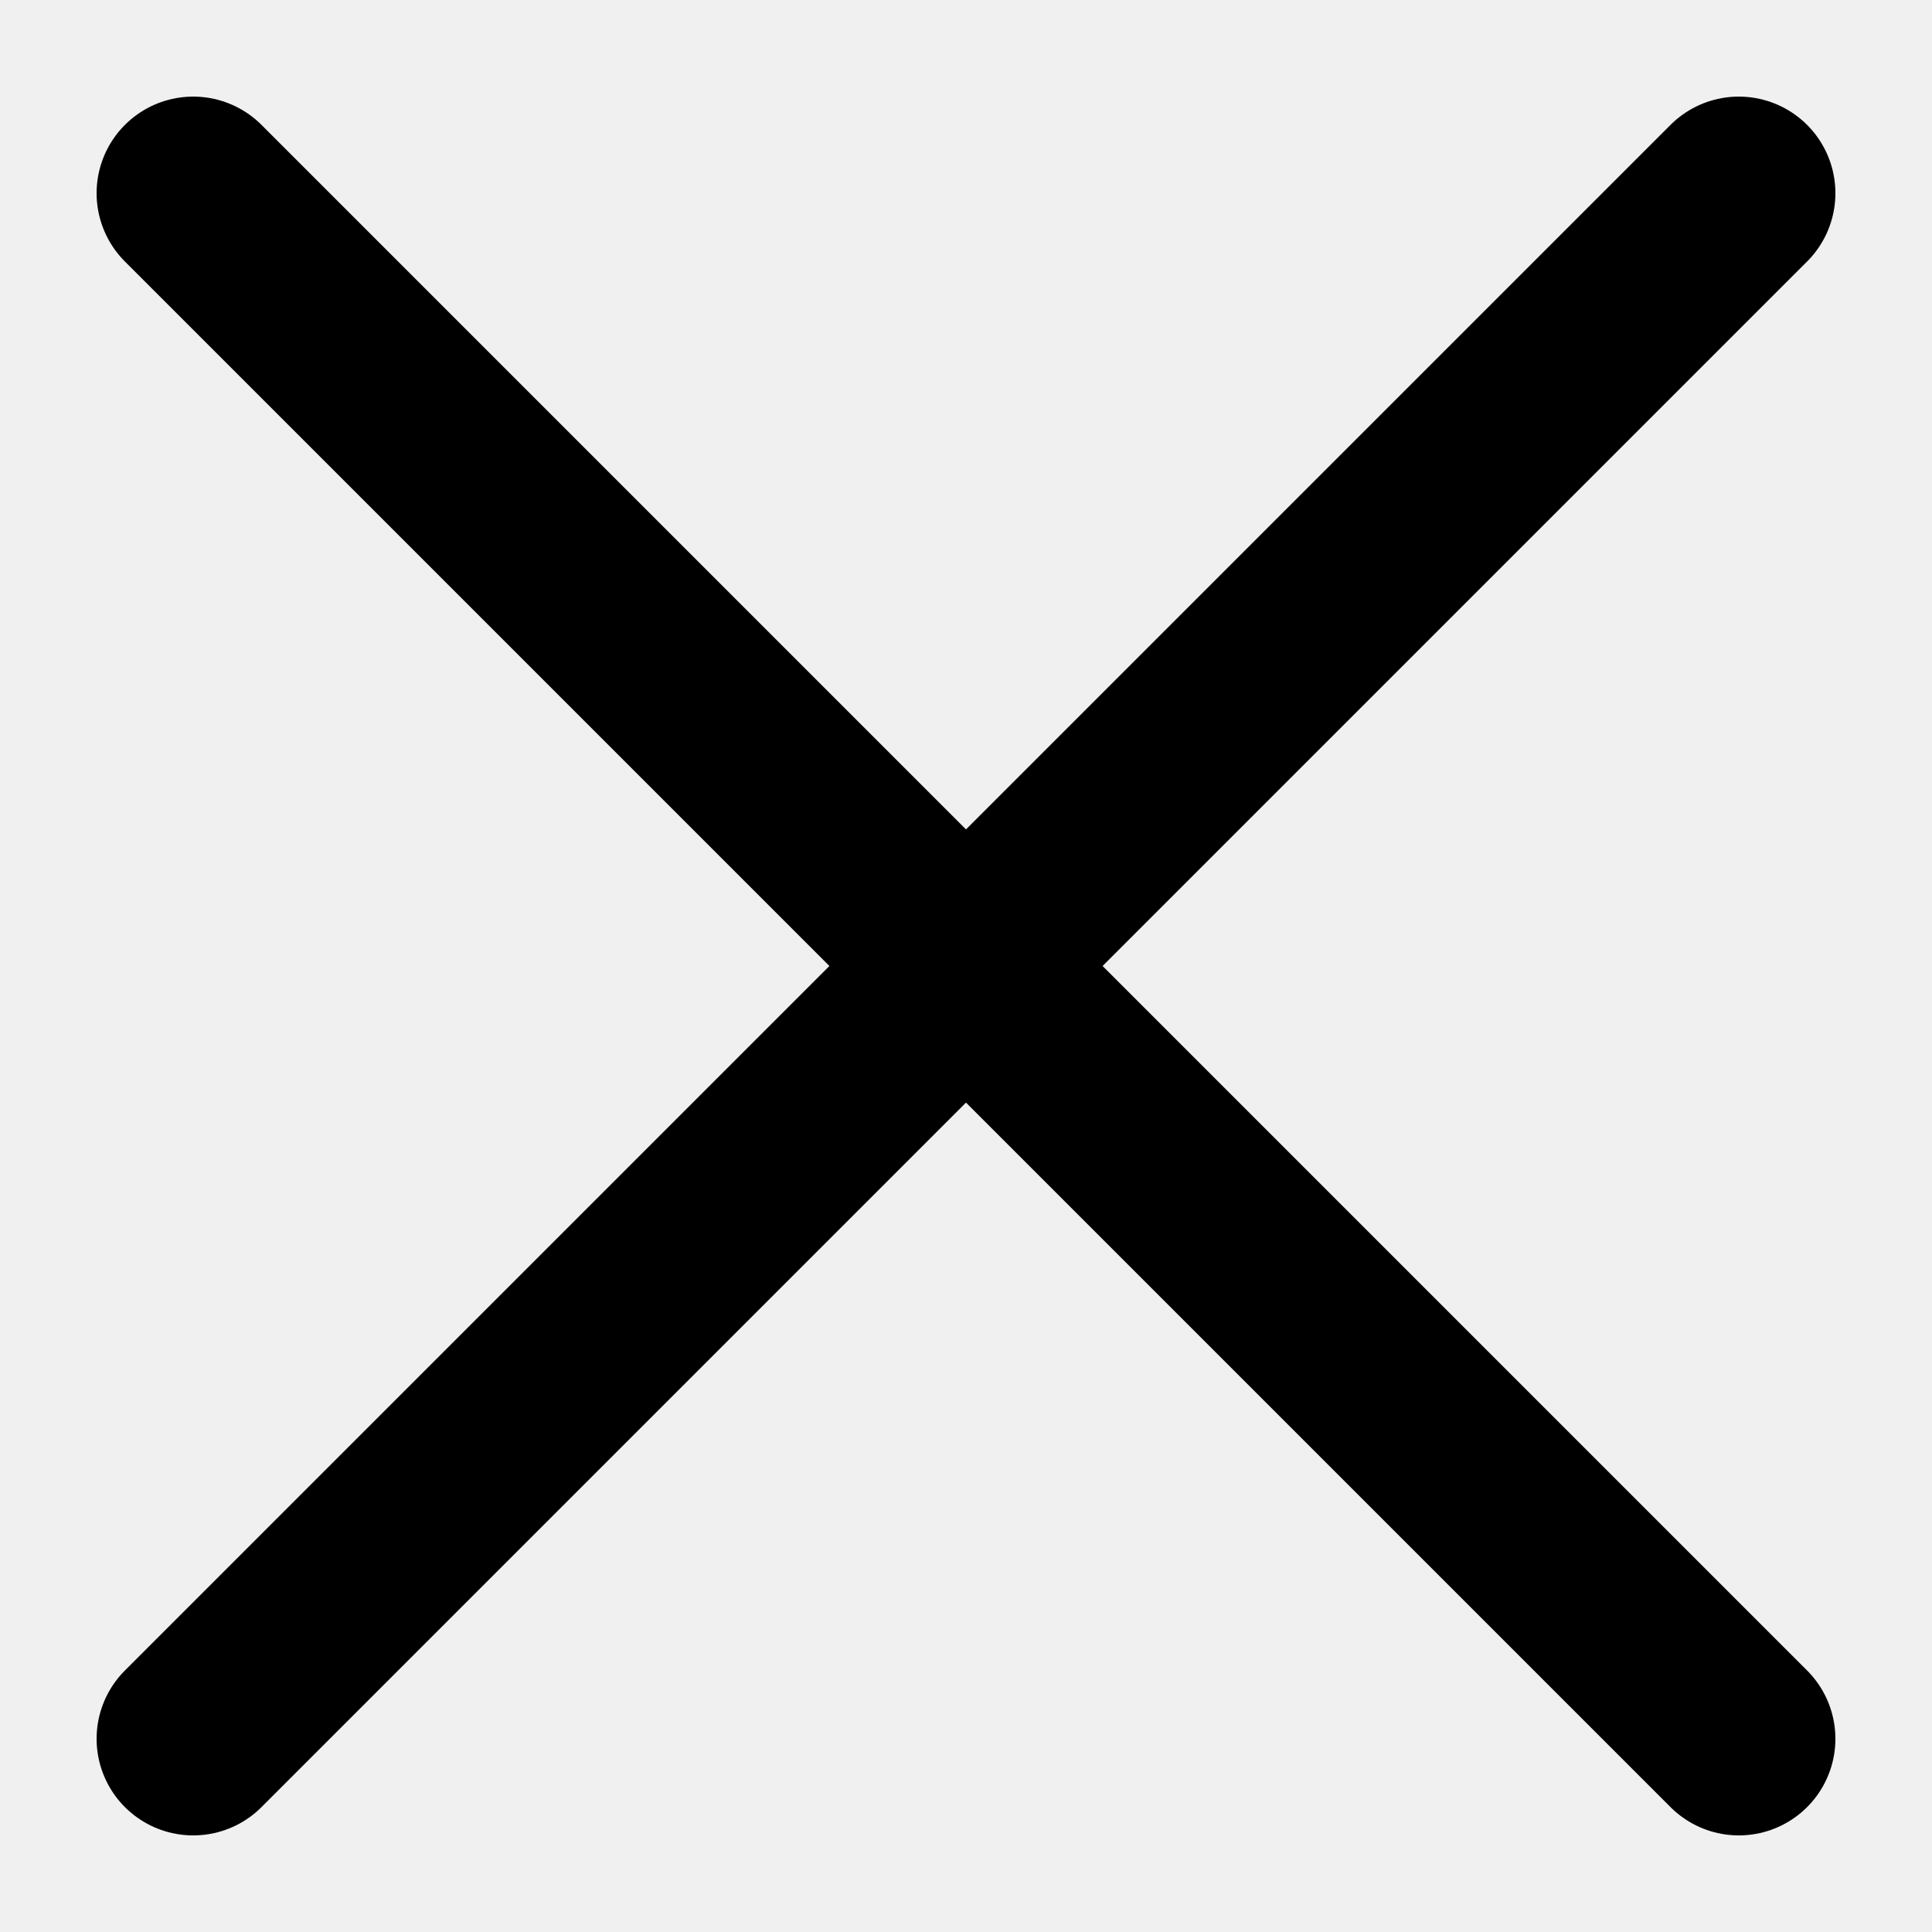
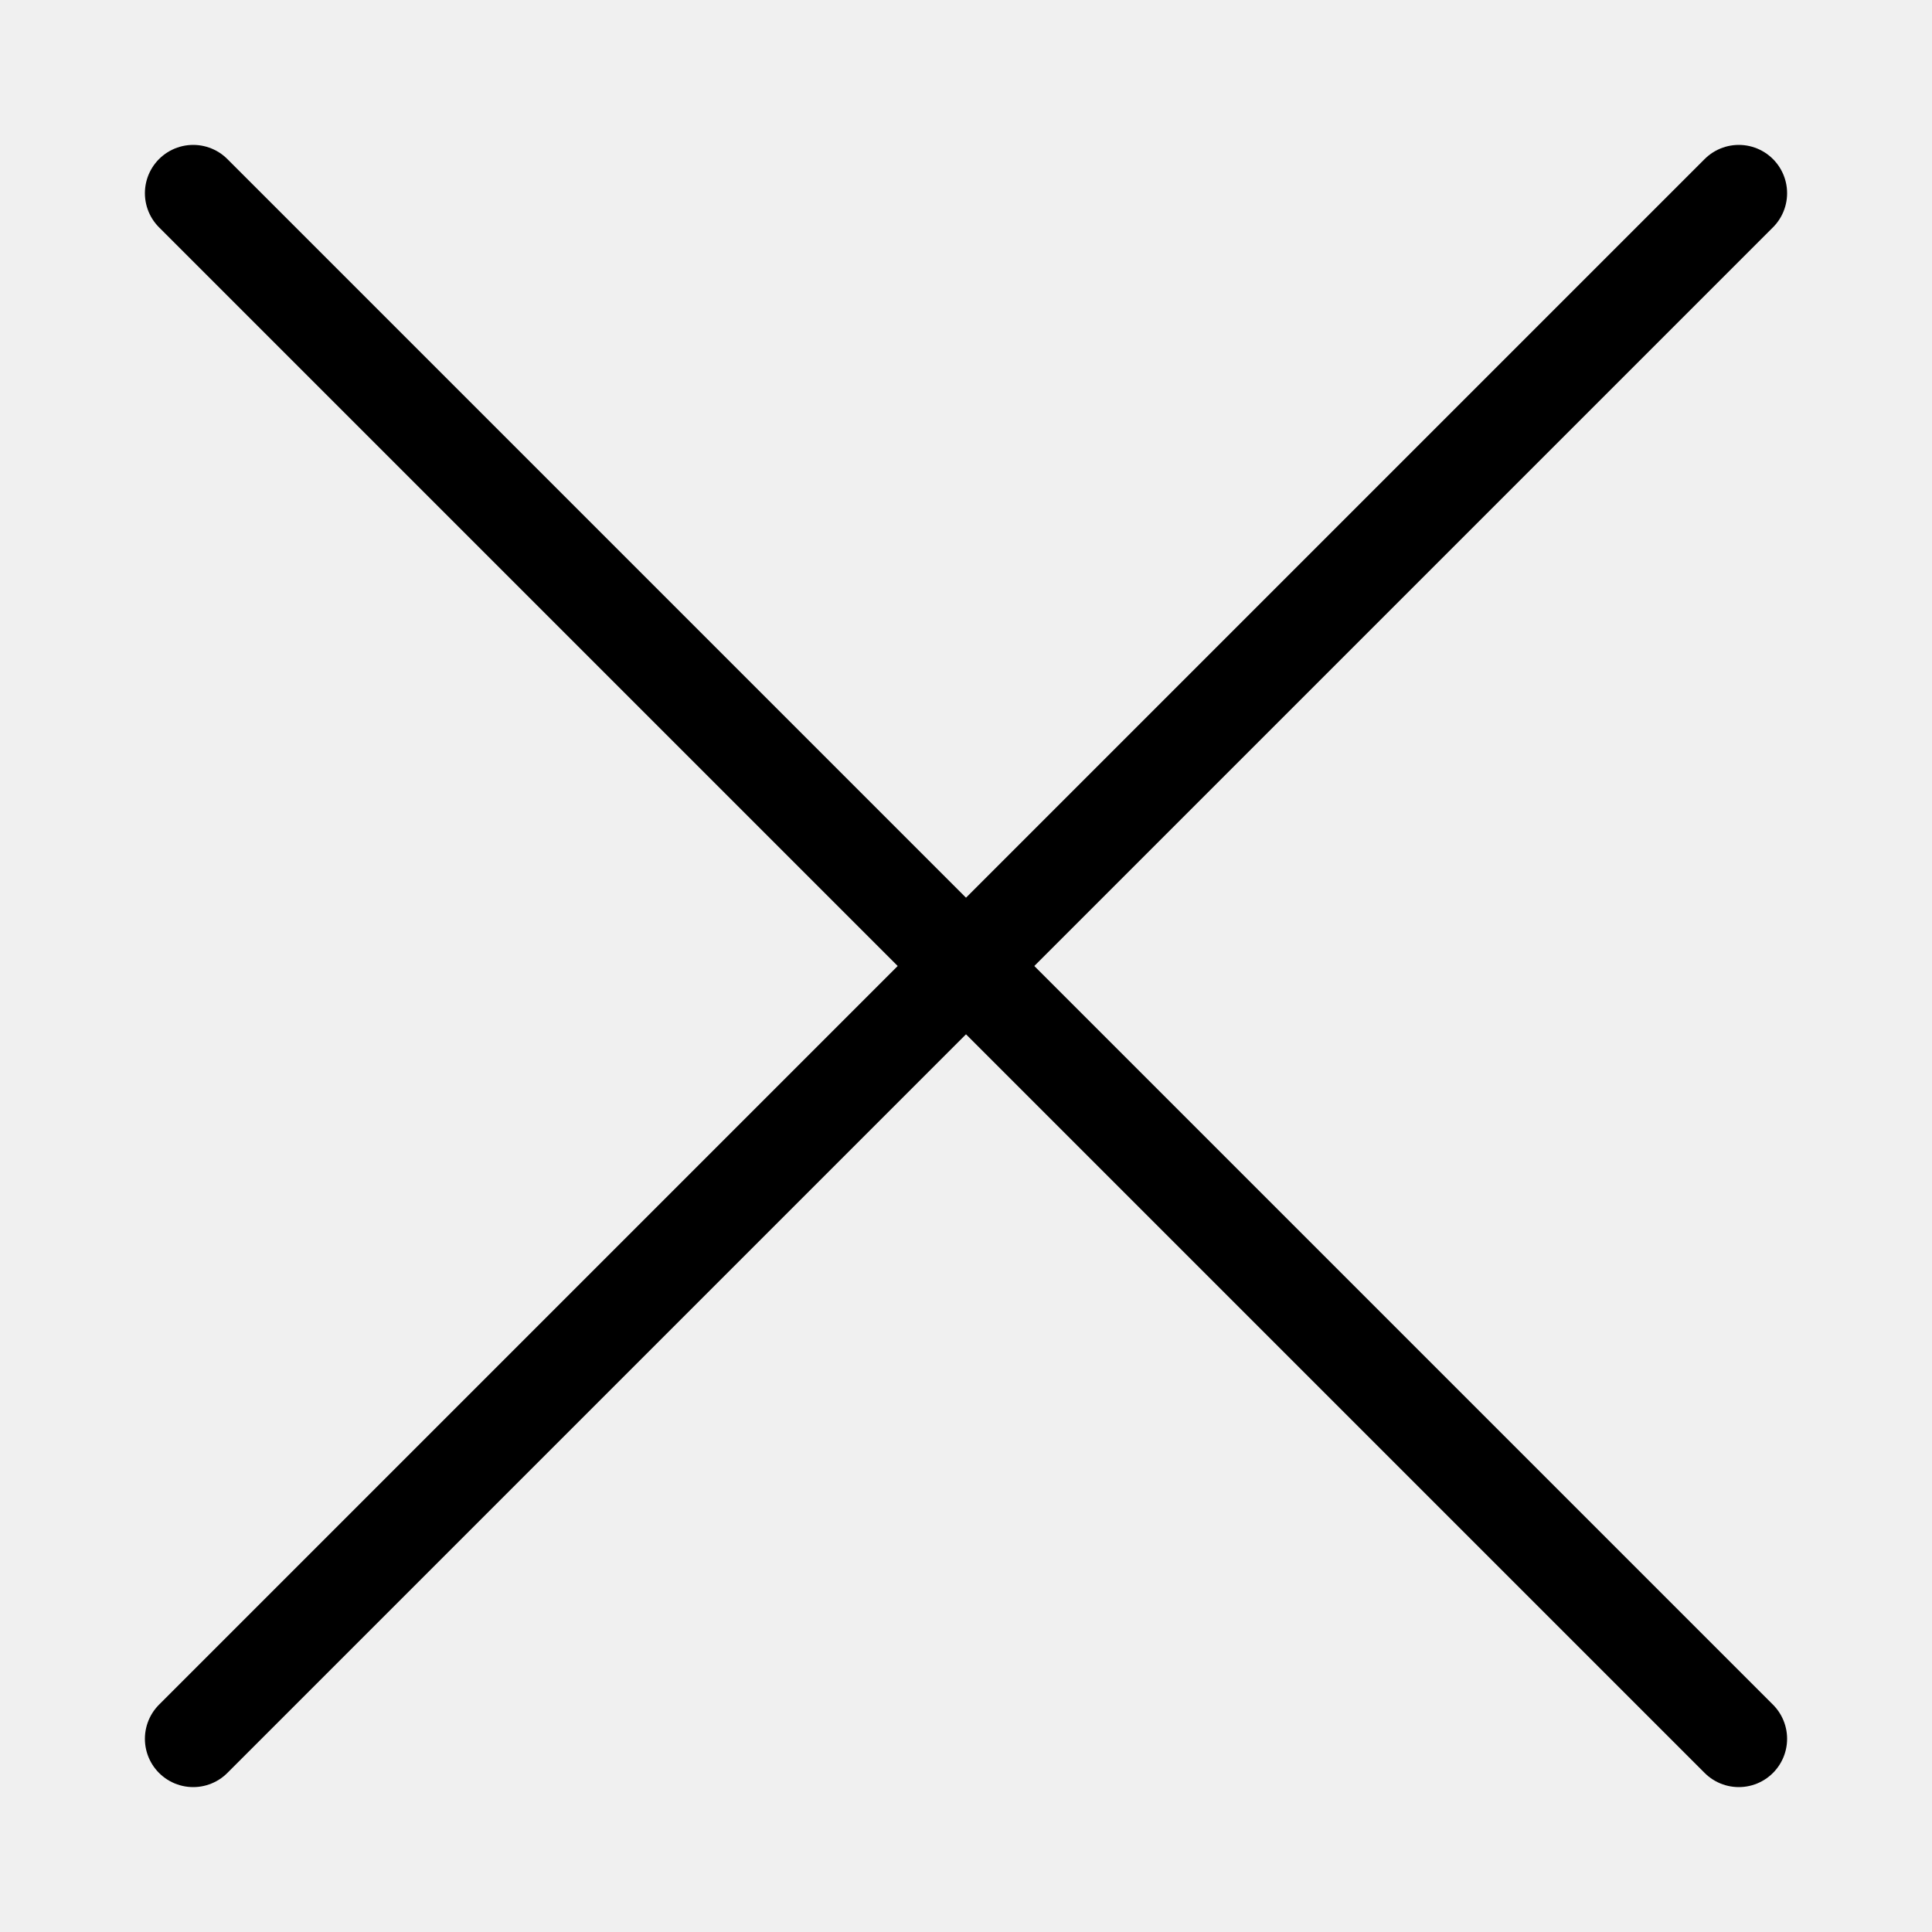
<svg xmlns="http://www.w3.org/2000/svg" viewBox="0 0 80 80">
-   <line x1="8" y1="8" x2="72" y2="72" fill="#fff" stroke="#000" stroke-linecap="round" stroke-linejoin="round" stroke-width="8" />
-   <line x1="8" y1="72" x2="72" y2="8" fill="#fff" stroke="#000" stroke-linecap="round" stroke-linejoin="round" stroke-width="8" />
+   <line x1="8" y1="8" x2="72" y2="72" fill="#fff" stroke="#000" stroke-linecap="round" stroke-linejoin="round" stroke-width="4" />
+   <line x1="8" y1="72" x2="72" y2="8" fill="#fff" stroke="#000" stroke-linecap="round" stroke-linejoin="round" stroke-width="4" />
</svg>
